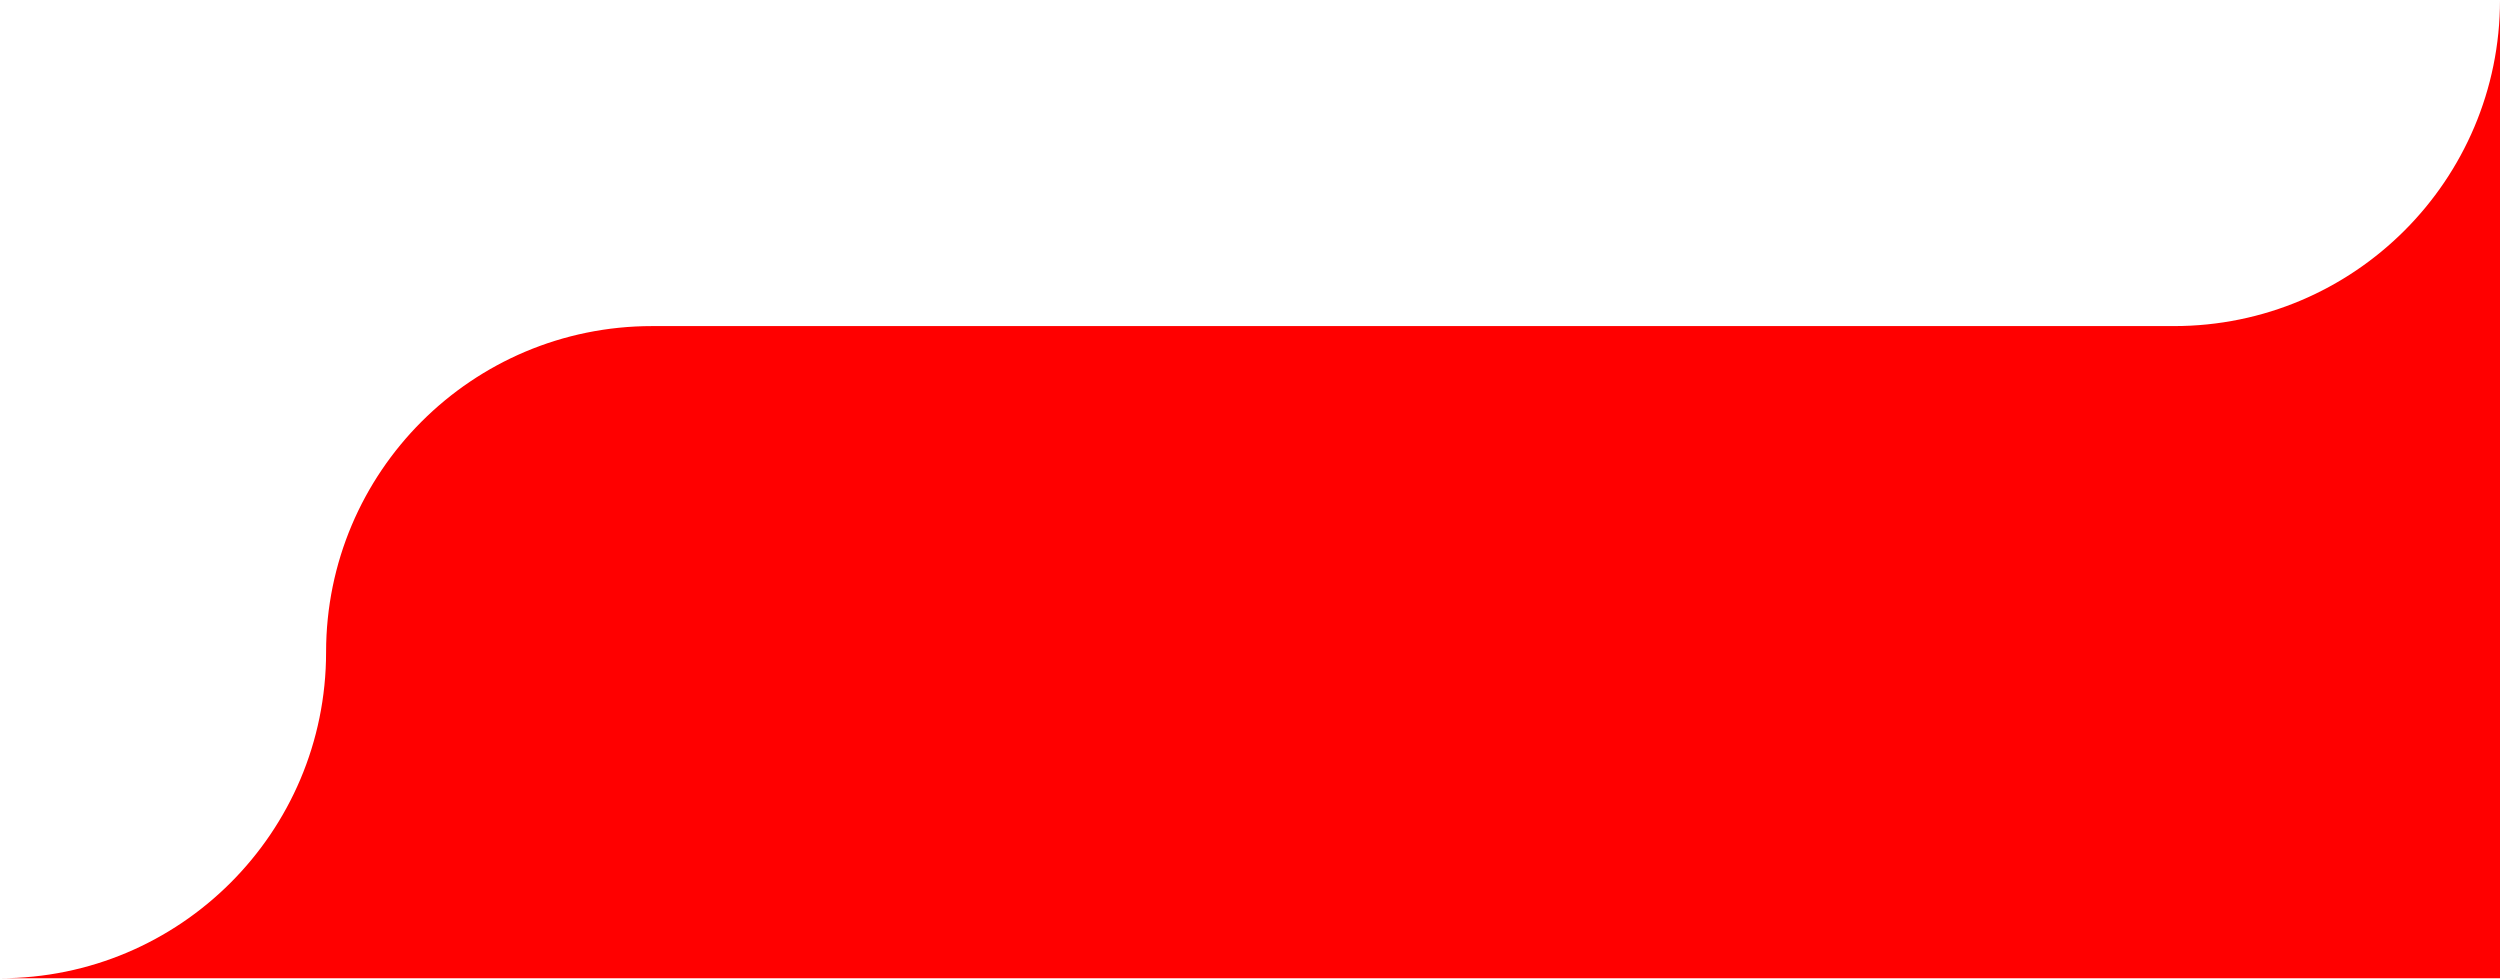
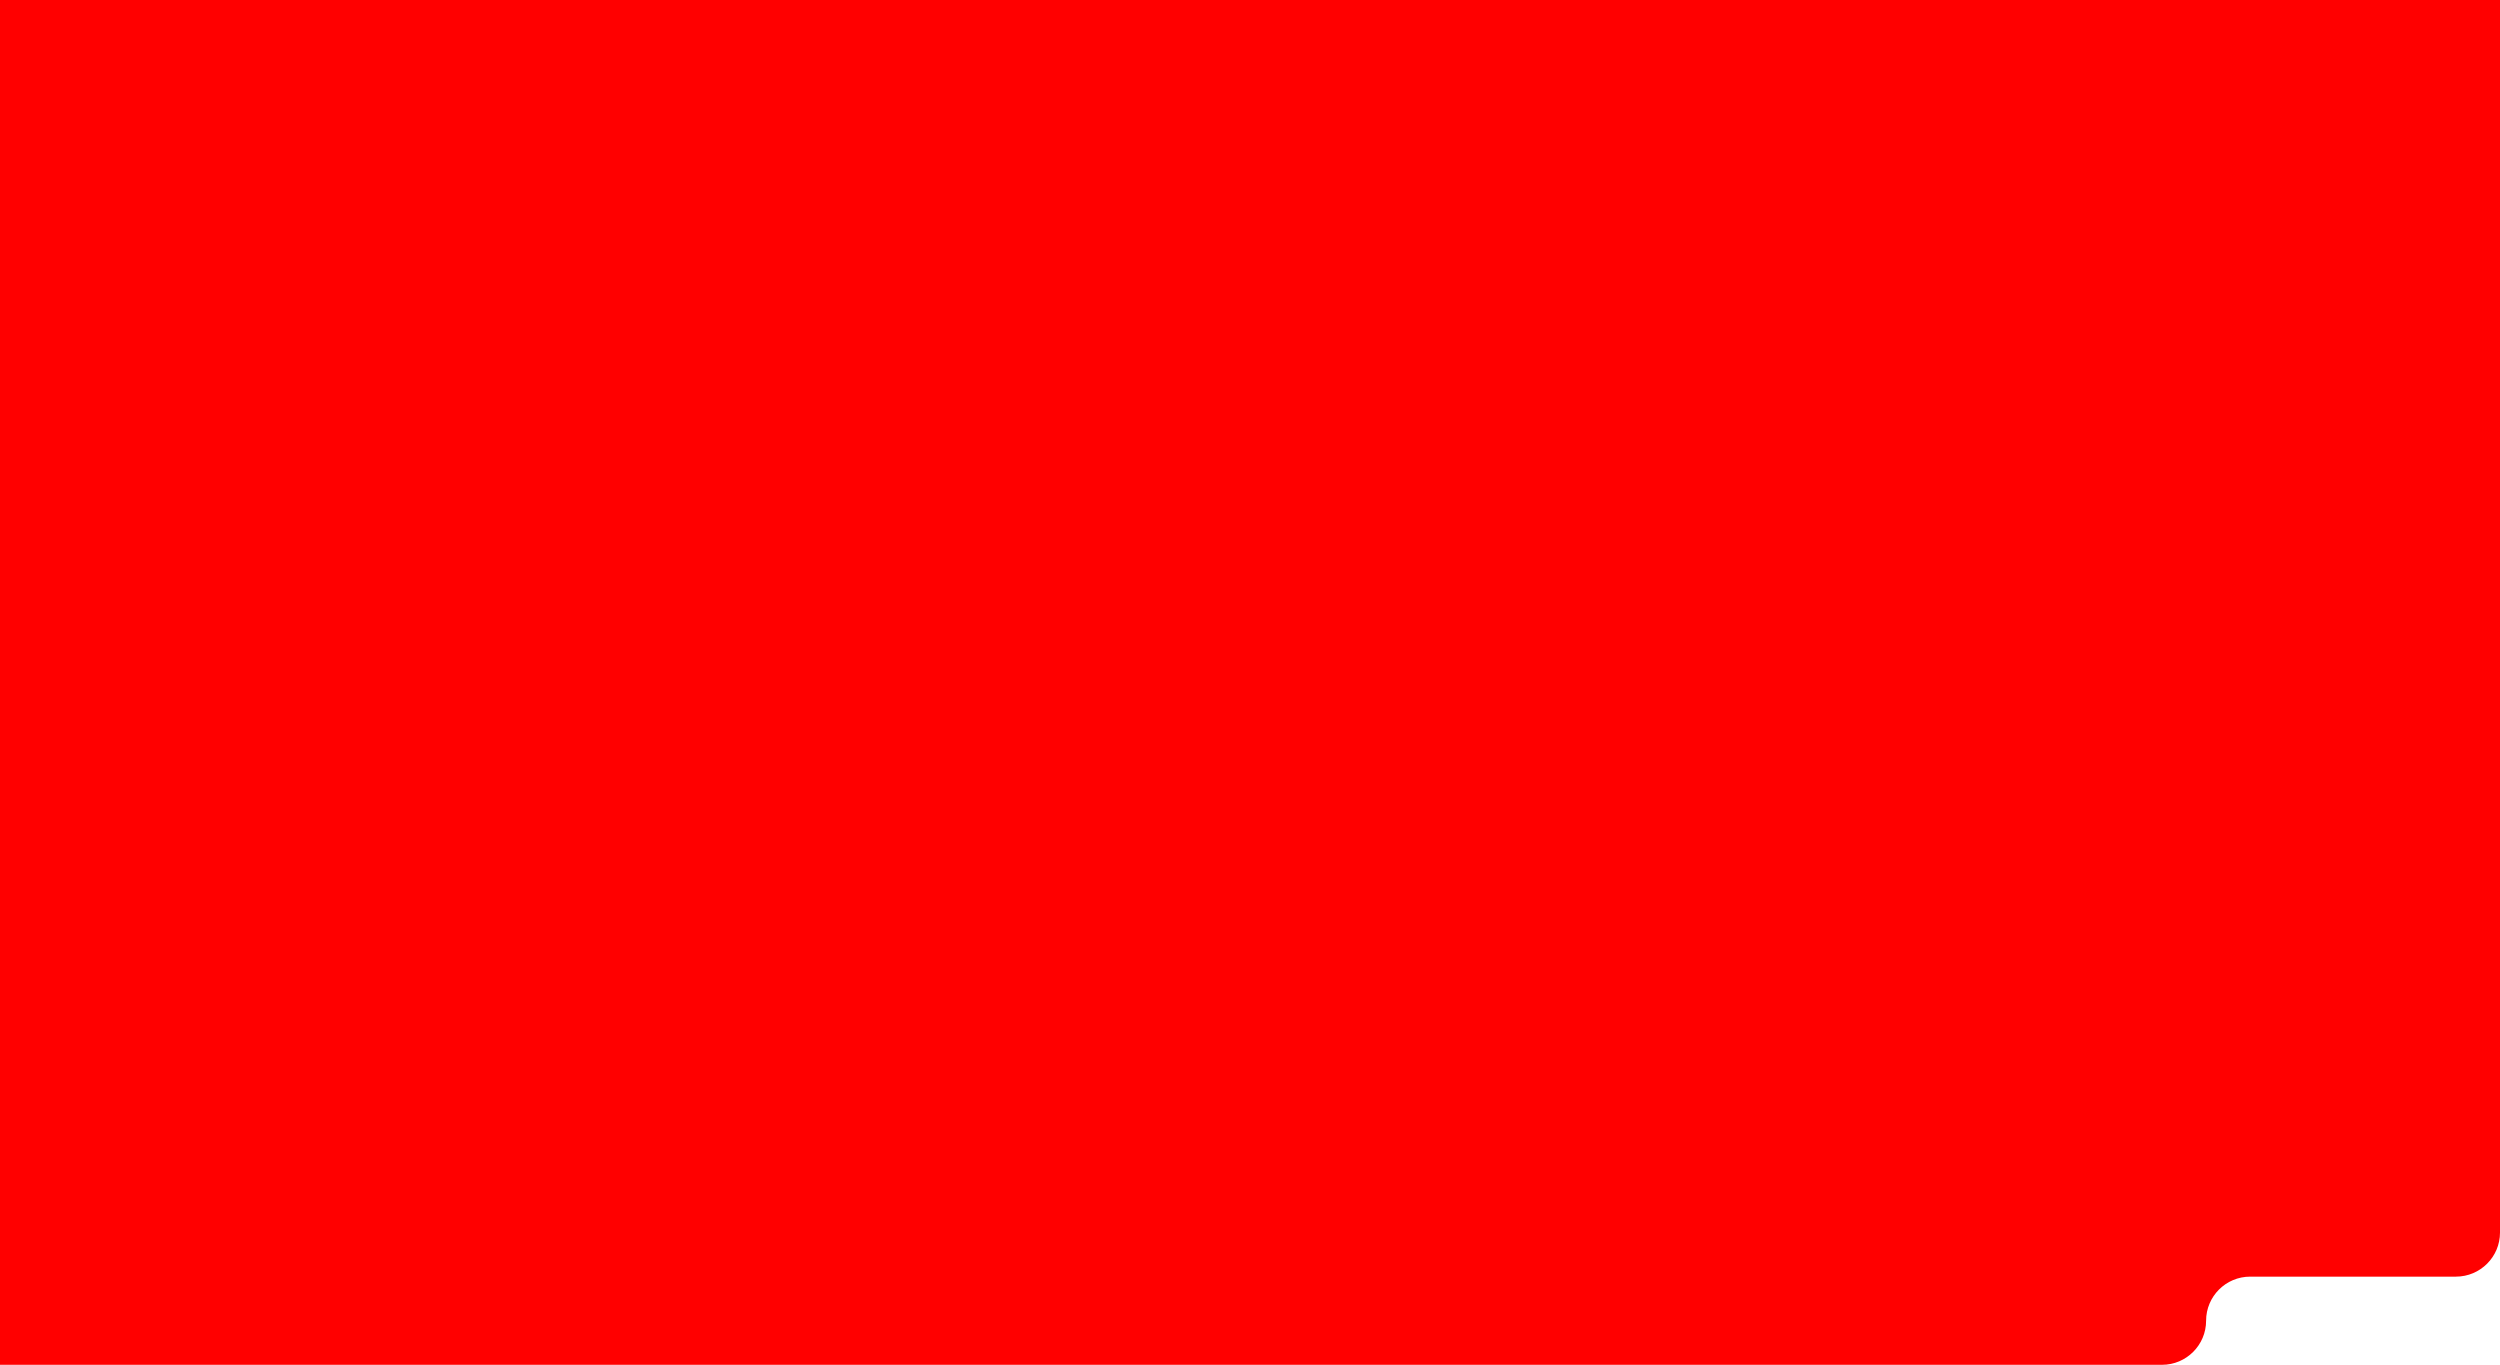
- <svg xmlns="http://www.w3.org/2000/svg" width="184" height="72" viewBox="0 0 184 72" fill="none">
-   <path fill-rule="evenodd" clip-rule="evenodd" d="M184 0V24V72H24H0C13.255 72 24 61.255 24 48C24 34.745 34.745 24 48 24H160C173.255 24 184 13.255 184 0Z" fill="#FF0000" />
+ <svg xmlns="http://www.w3.org/2000/svg" width="1361" height="743" viewBox="0 0 1361 743" fill="none">
+   <path fill-rule="evenodd" clip-rule="evenodd" d="M1361 0H0V743H1177C1190.25 743 1201 732.255 1201 719C1201 705.745 1211.75 695 1225 695H1337C1350.25 695 1361 684.255 1361 671V0Z" fill="#FF0000" />
</svg>
